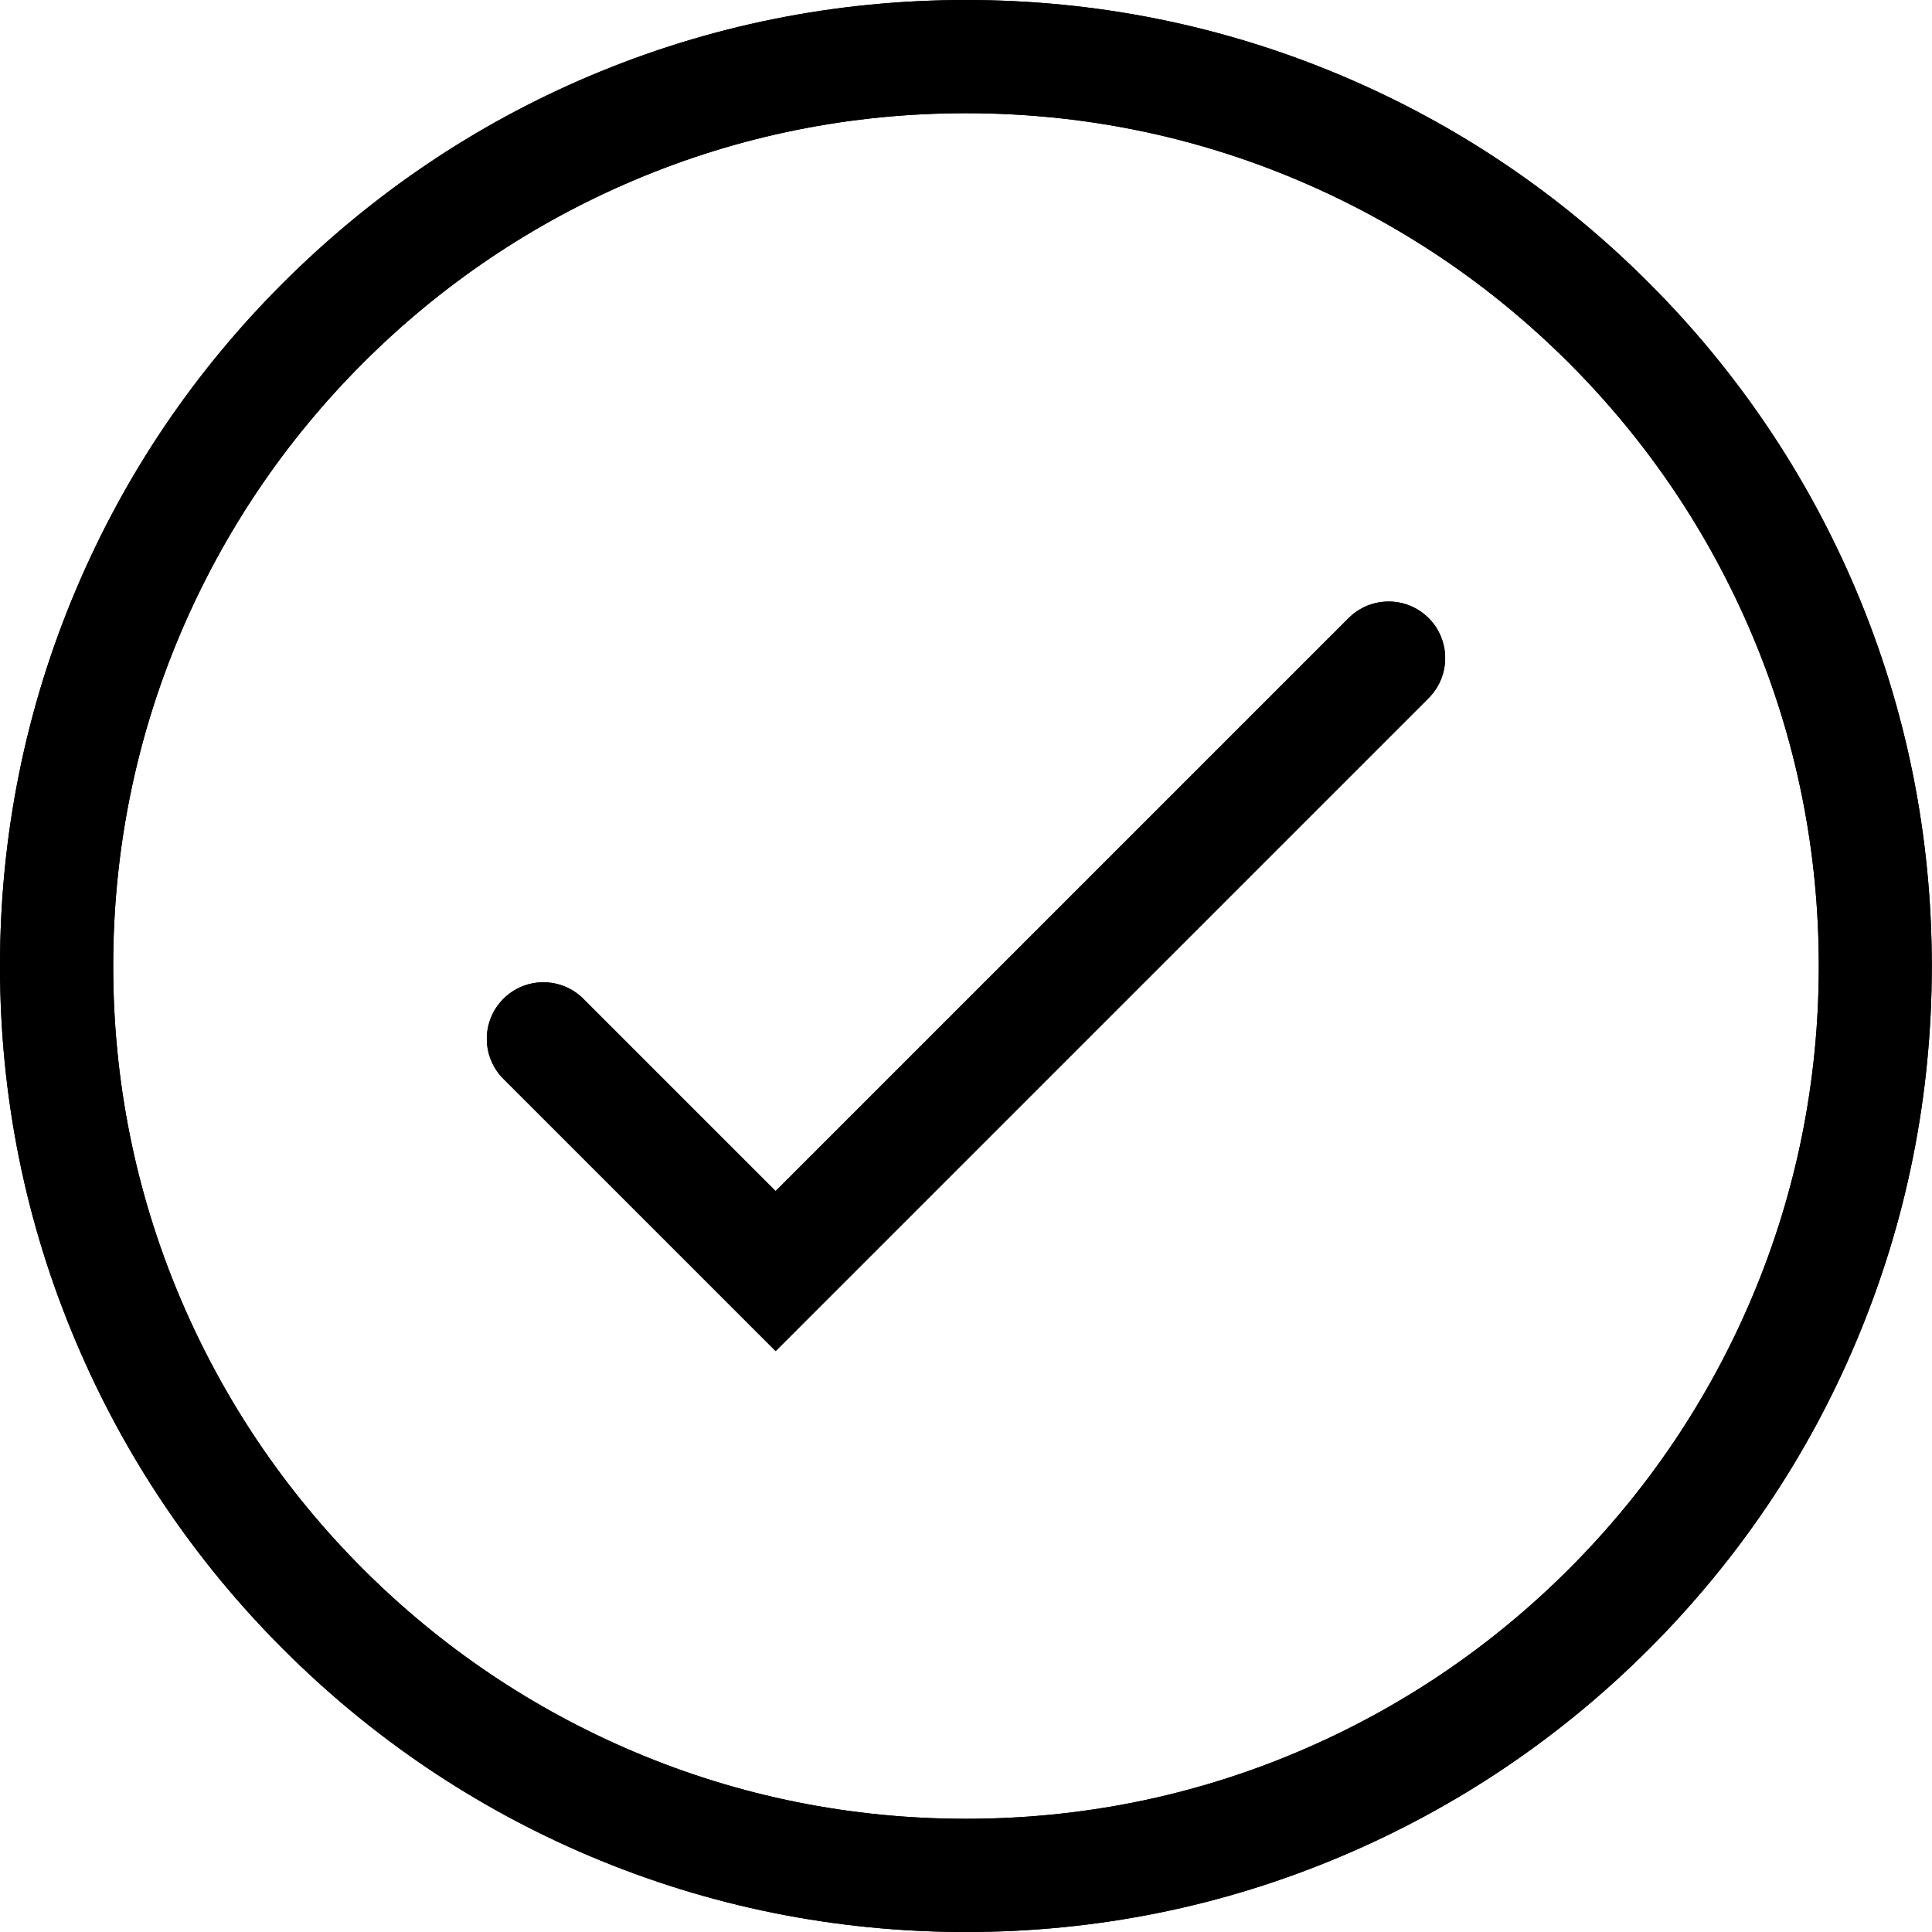
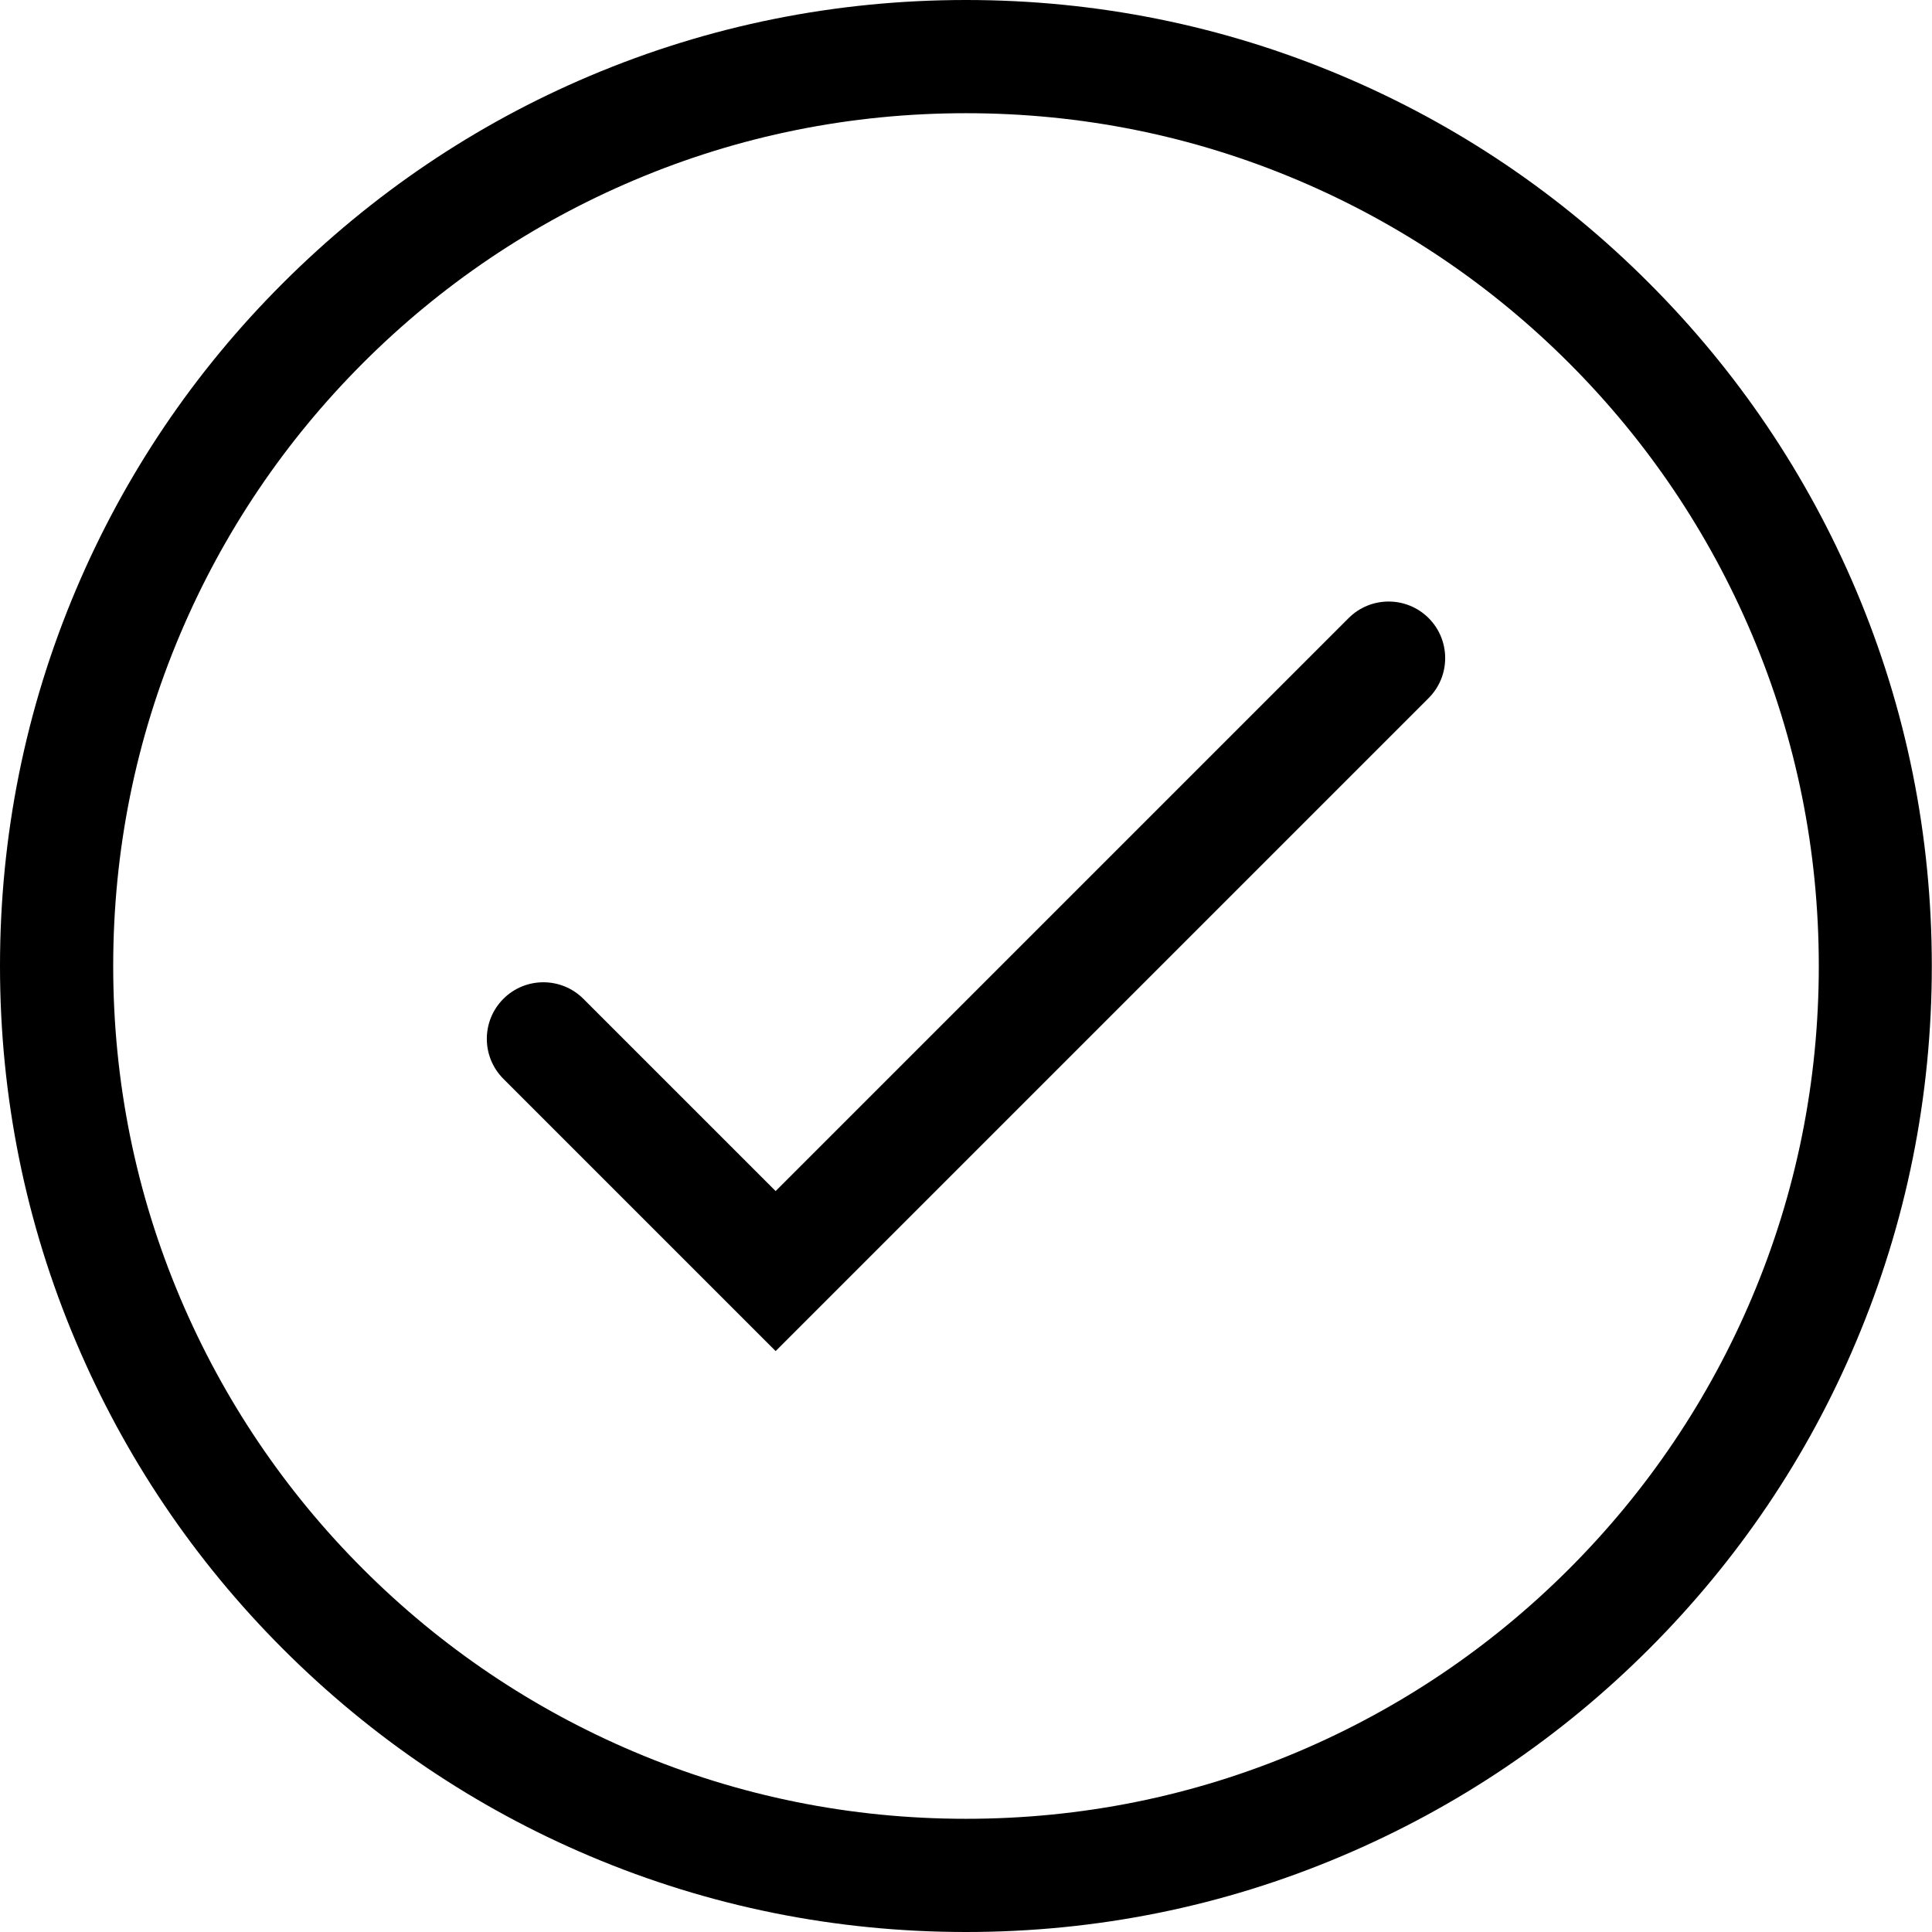
<svg xmlns="http://www.w3.org/2000/svg" version="1.1" id="Calque_1" x="0px" y="0px" viewBox="0 0 1024 1024" style="enable-background:new 0 0 1024 1024;" xml:space="preserve">
-   <g id="Page-1">
-     <g id="icon-1-copy-10">
-       <g id="Group-16">
-         <path d="M512,1024c-69.1,0-136.2-13.5-199.3-40.2C251.7,958,197,921,150,874c-47-47-83.9-101.8-109.7-162.7     C13.5,648.2,0,581.1,0,512s13.5-136.2,40.2-199.3C66,251.7,102.9,197,150,150S251.7,66,312.7,40.2C375.8,13.5,442.9,0,512,0     s136.2,13.5,199.3,40.2C772.3,66,827,102.9,874,150c47,47,83.9,101.8,109.7,162.7c26.7,63.1,40.2,130.2,40.2,199.3     s-13.5,136.2-40.2,199.3C958,772.3,921,827,874,874c-47,47-101.8,83.9-162.7,109.7C648.2,1010.5,581.1,1024,512,1024z M512,60     c-61,0-120.2,11.9-175.9,35.5c-53.8,22.8-102.2,55.4-143.7,96.9s-74.1,89.9-96.9,143.7C71.9,391.8,60,451,60,512     c0,61,11.9,120.2,35.5,175.9c22.8,53.8,55.4,102.2,96.9,143.7s89.9,74.1,143.7,96.9C391.8,952.1,451,964,512,964     c61,0,120.2-11.9,175.9-35.5c53.8-22.8,102.2-55.4,143.7-96.9s74.1-89.9,96.9-143.7C952.1,632.2,964,573,964,512     c0-61-11.9-120.2-35.5-175.9c-22.8-53.8-55.4-102.2-96.9-143.7s-89.9-74.1-143.7-96.9C632.2,71.9,573,60,512,60z" />
-         <path d="M411.1,716.1L266.8,571.8c-11.7-11.7-11.7-30.7,0-42.4c11.7-11.7,30.7-11.7,42.4,0l101.9,101.9l303.7-303.7     c11.7-11.7,30.7-11.7,42.4,0c11.7,11.7,11.7,30.7,0,42.4L411.1,716.1z" />
-       </g>
-       <g id="Group-16-Copy">
-         <path d="M512,1024c-69.1,0-136.2-13.5-199.3-40.2C251.7,958,197,921,150,874c-47-47-83.9-101.8-109.7-162.7     C13.5,648.2,0,581.1,0,512s13.5-136.2,40.2-199.3C66,251.7,102.9,197,150,150S251.7,66,312.7,40.2C375.8,13.5,442.9,0,512,0     s136.2,13.5,199.3,40.2C772.3,66,827,102.9,874,150c47,47,83.9,101.8,109.7,162.7c26.7,63.1,40.2,130.2,40.2,199.3     s-13.5,136.2-40.2,199.3C958,772.3,921,827,874,874c-47,47-101.8,83.9-162.7,109.7C648.2,1010.5,581.1,1024,512,1024z M512,60     c-61,0-120.2,11.9-175.9,35.5c-53.8,22.8-102.2,55.4-143.7,96.9s-74.1,89.9-96.9,143.7C71.9,391.8,60,451,60,512     c0,61,11.9,120.2,35.5,175.9c22.8,53.8,55.4,102.2,96.9,143.7s89.9,74.1,143.7,96.9C391.8,952.1,451,964,512,964     c61,0,120.2-11.9,175.9-35.5c53.8-22.8,102.2-55.4,143.7-96.9s74.1-89.9,96.9-143.7C952.1,632.2,964,573,964,512     c0-61-11.9-120.2-35.5-175.9c-22.8-53.8-55.4-102.2-96.9-143.7s-89.9-74.1-143.7-96.9C632.2,71.9,573,60,512,60z" />
-         <path d="M411.1,716.1L266.8,571.8c-11.7-11.7-11.7-30.7,0-42.4c11.7-11.7,30.7-11.7,42.4,0l101.9,101.9l303.7-303.7     c11.7-11.7,30.7-11.7,42.4,0c11.7,11.7,11.7,30.7,0,42.4L411.1,716.1z" />
-       </g>
-     </g>
+   <g>
+     <path d="M983.7,312.7C957.9,251.8,921,197,874,150c-47-47.1-101.7-84-162.7-109.8C648.2,13.5,581.1,0,512,0S375.8,13.5,312.7,40.2   C251.7,66,197.1,103,150,150c-47.1,47-84,101.7-109.8,162.7C13.5,375.8,0,442.9,0,512s13.5,136.2,40.3,199.3   C66.1,772.2,103,827,150,874s101.7,84,162.7,109.8c63.1,26.7,130.2,40.2,199.3,40.2s136.2-13.5,199.3-40.3   C772.2,957.9,827,921,874,874s84-101.7,109.7-162.7c26.7-63.1,40.2-130.2,40.2-199.3S1010.4,375.8,983.7,312.7z M928.5,687.9   c-22.8,53.8-55.4,102.2-96.9,143.7s-89.9,74.1-143.7,96.9C632.2,952.1,573,964,512,964s-120.2-11.9-175.9-35.5   c-53.8-22.8-102.2-55.4-143.7-96.9s-74.1-89.9-96.9-143.7C71.9,632.2,60,573,60,512s11.9-120.2,35.5-175.9   c22.8-53.8,55.4-102.2,96.9-143.7s89.9-74.1,143.7-96.9C391.8,71.9,451,60,512,60s120.2,11.9,175.9,35.5   c53.8,22.8,102.2,55.4,143.7,96.9s74.1,89.9,96.9,143.7C952.1,391.8,964,451,964,512S952.1,632.2,928.5,687.9z" />
+     <path d="M714.8,327.6L411.1,631.3L309.2,529.4c-11.7-11.7-30.7-11.7-42.4,0s-11.7,30.7,0,42.4l144.3,144.3L757.2,370   c11.7-11.7,11.7-30.7,0-42.4S726.5,315.9,714.8,327.6z" />
  </g>
</svg>
